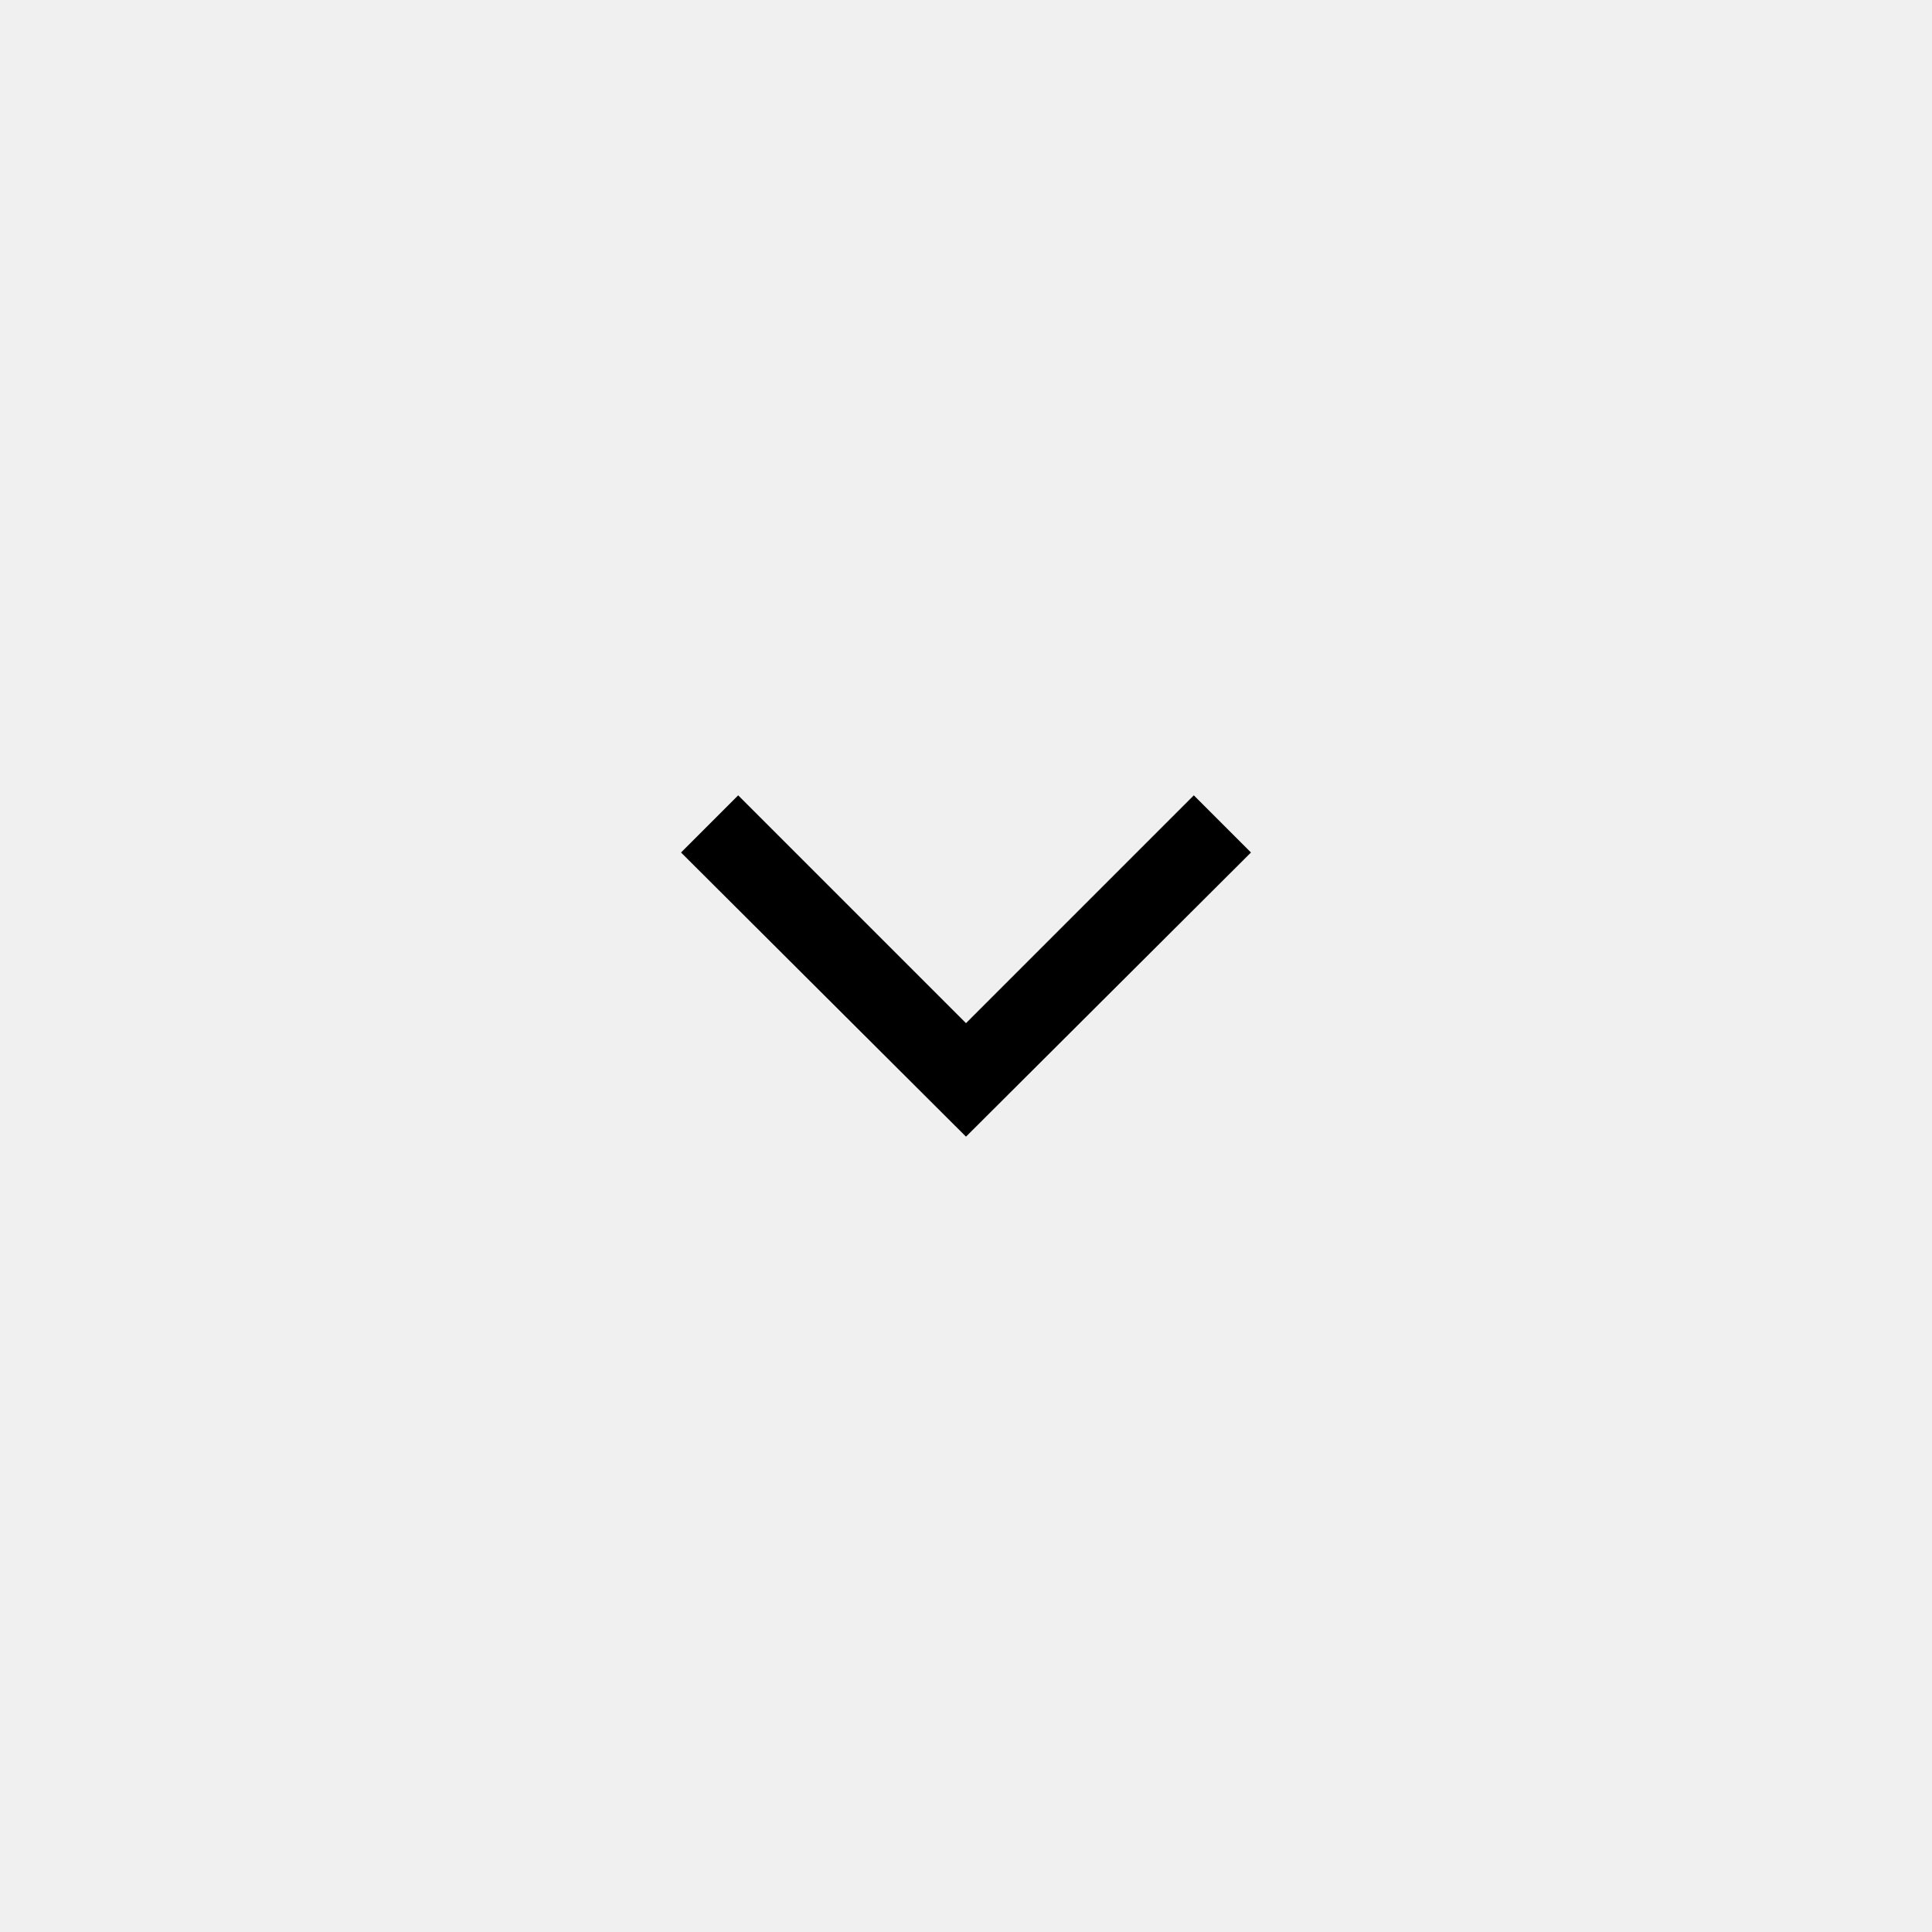
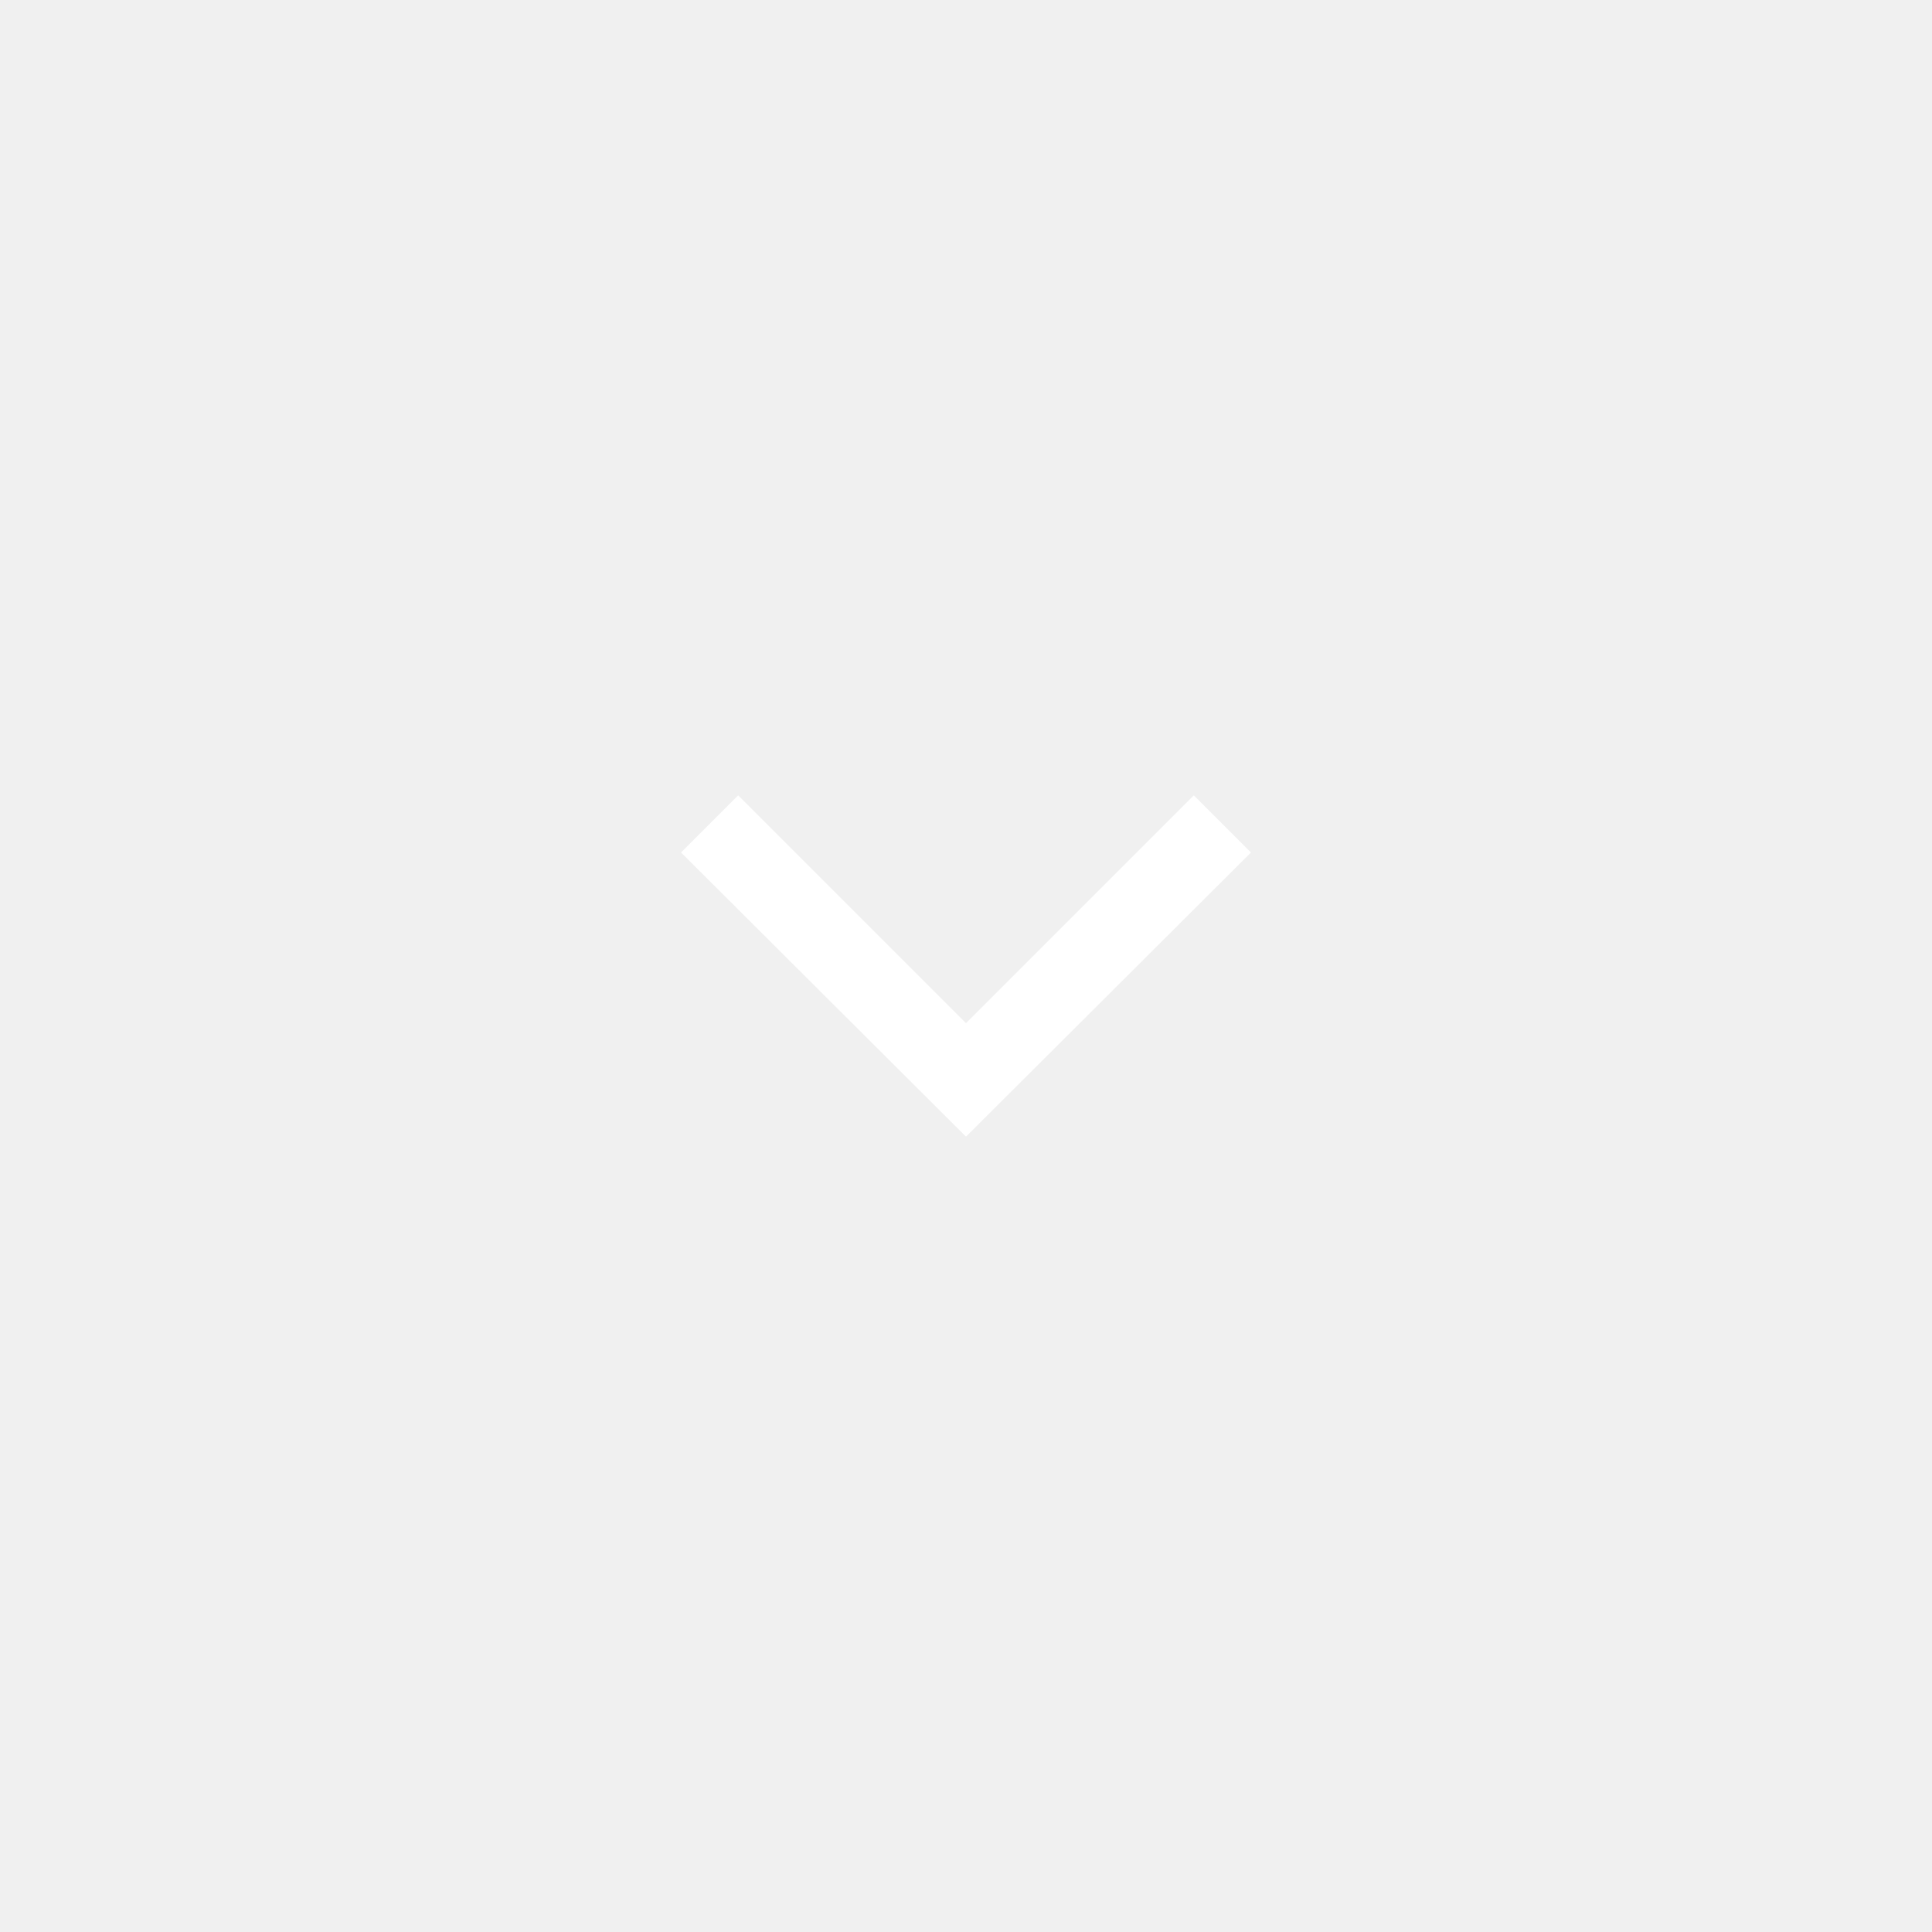
<svg xmlns="http://www.w3.org/2000/svg" id="target" viewBox="0 0 24 24">
-   <g id="Icons">
+   <g id="Icons" fill="#fff">
    <g id="Chevron-down">
      <polygon id="Line" points="9.17 9.88 8.46 10.59 12 14.12 15.54 10.59 14.83 9.88 12 12.71 9.17 9.88" />
    </g>
  </g>
</svg>
